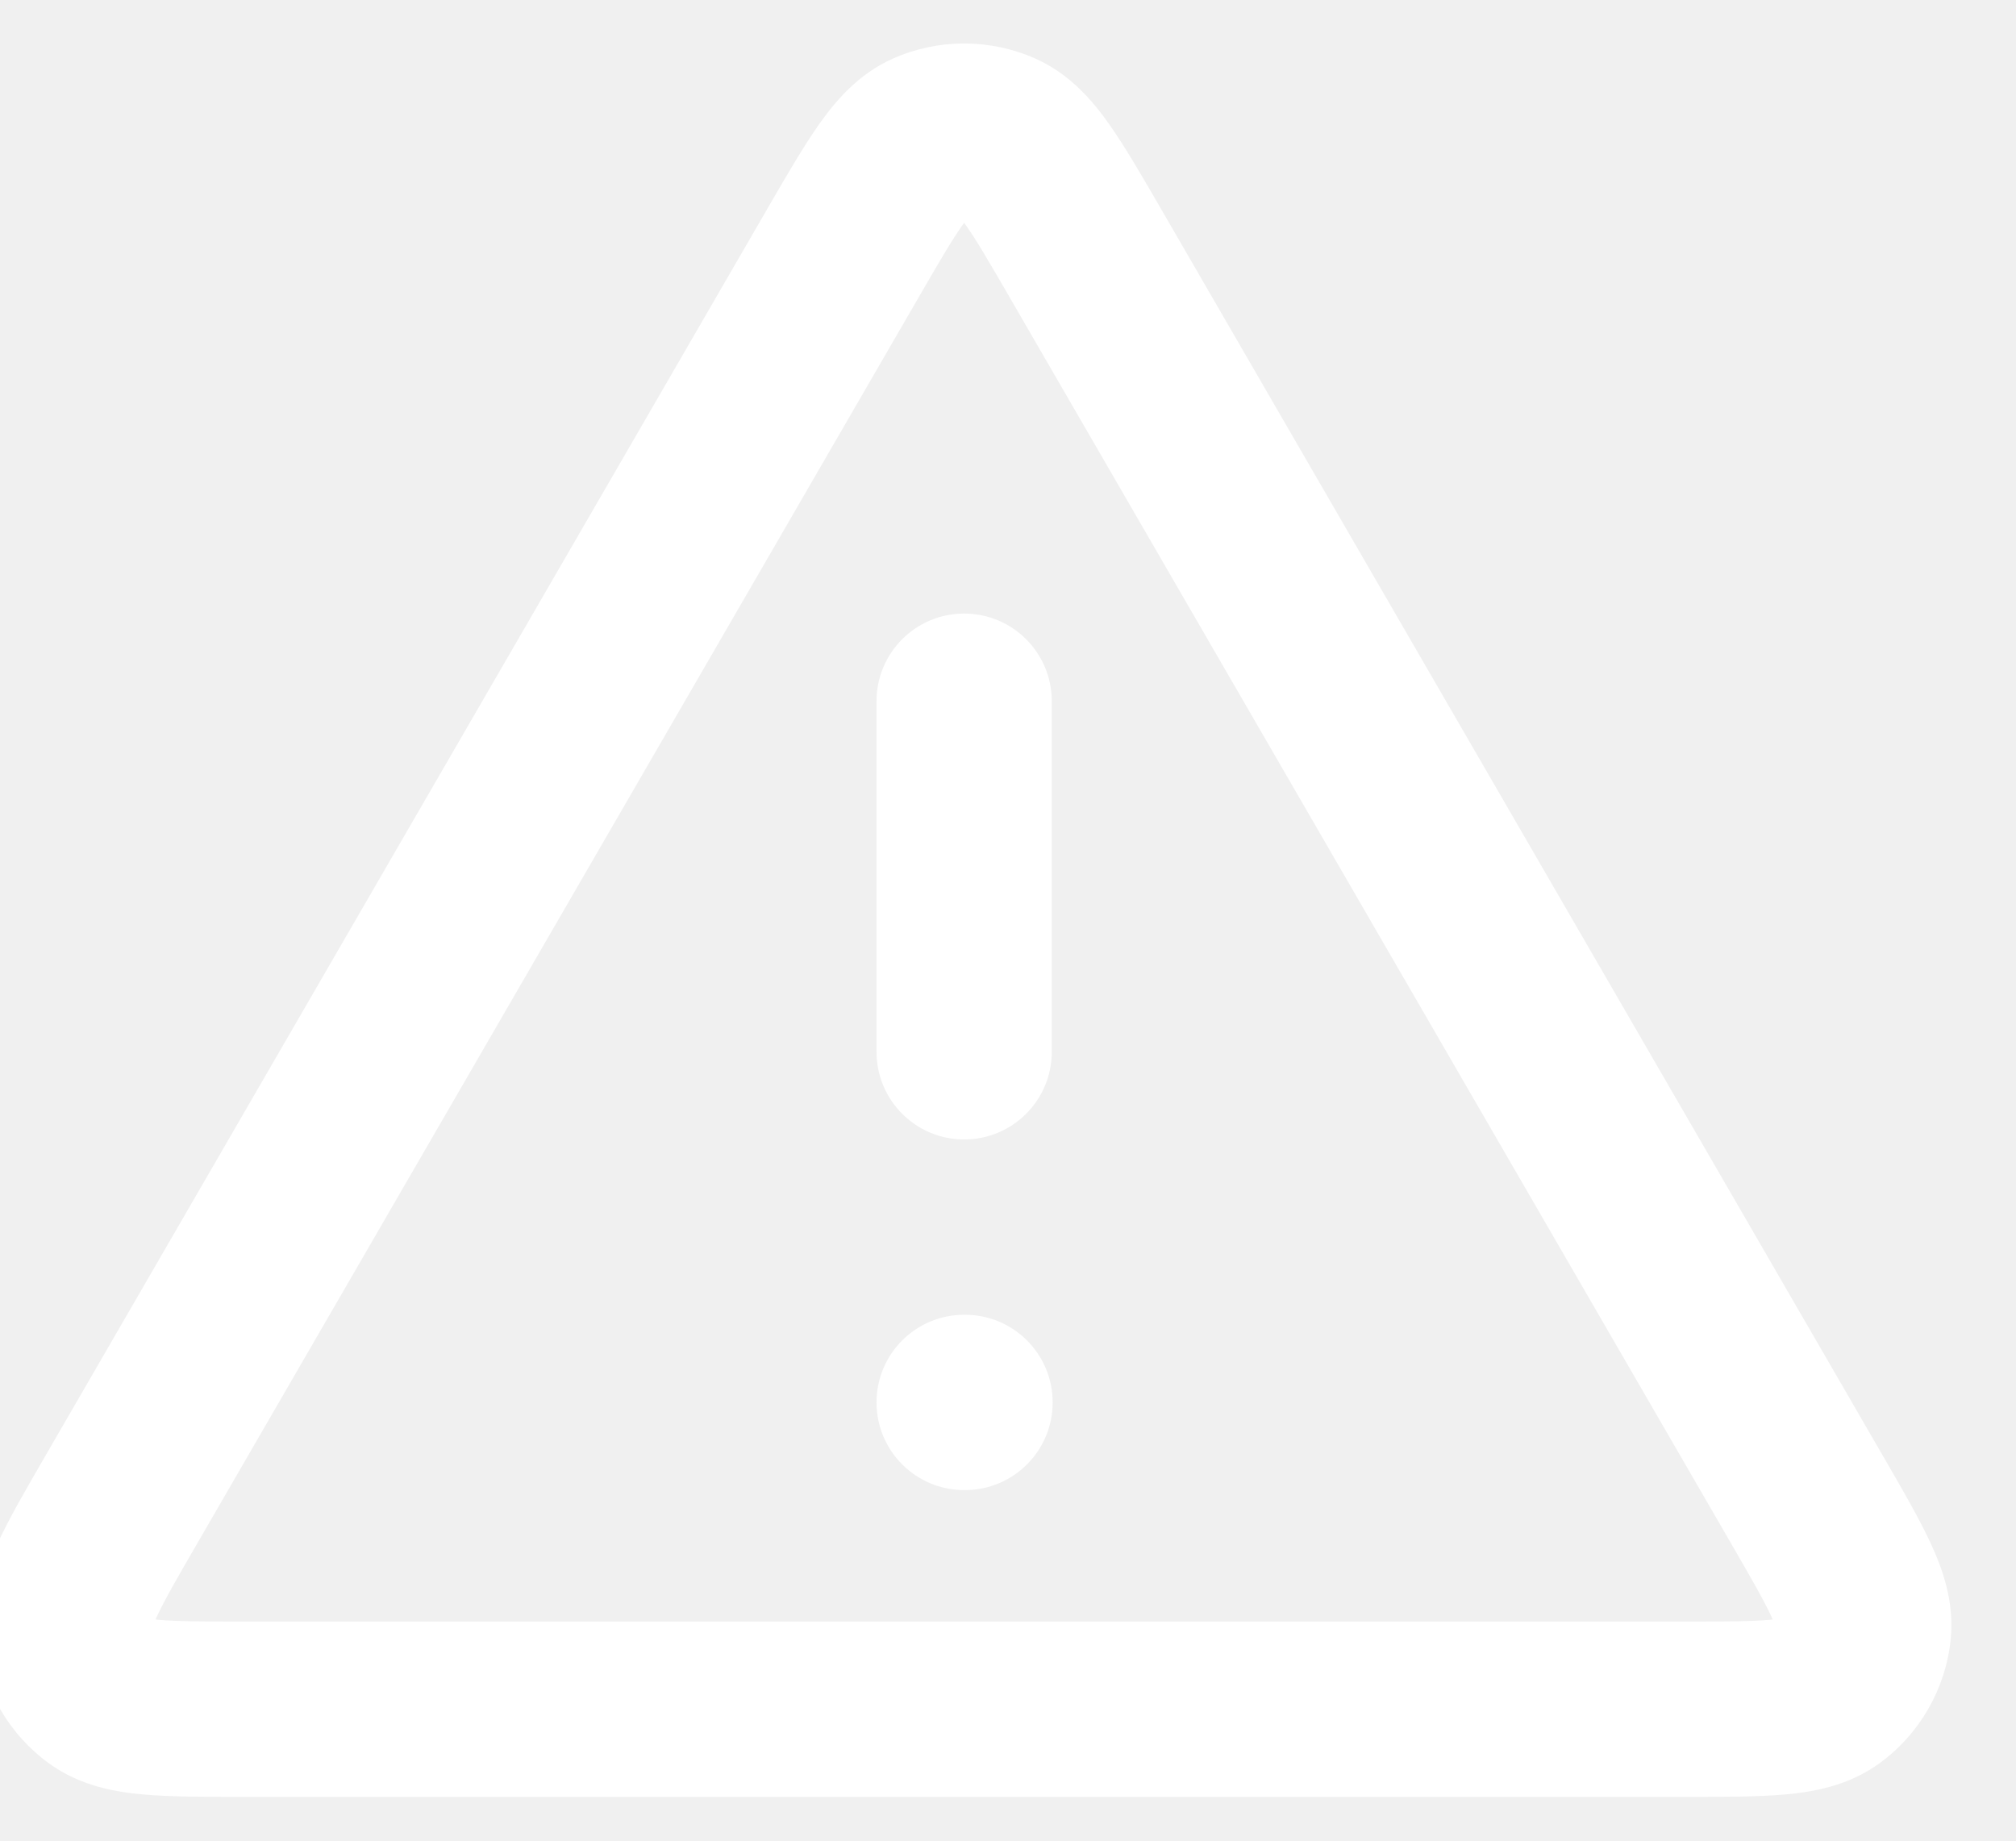
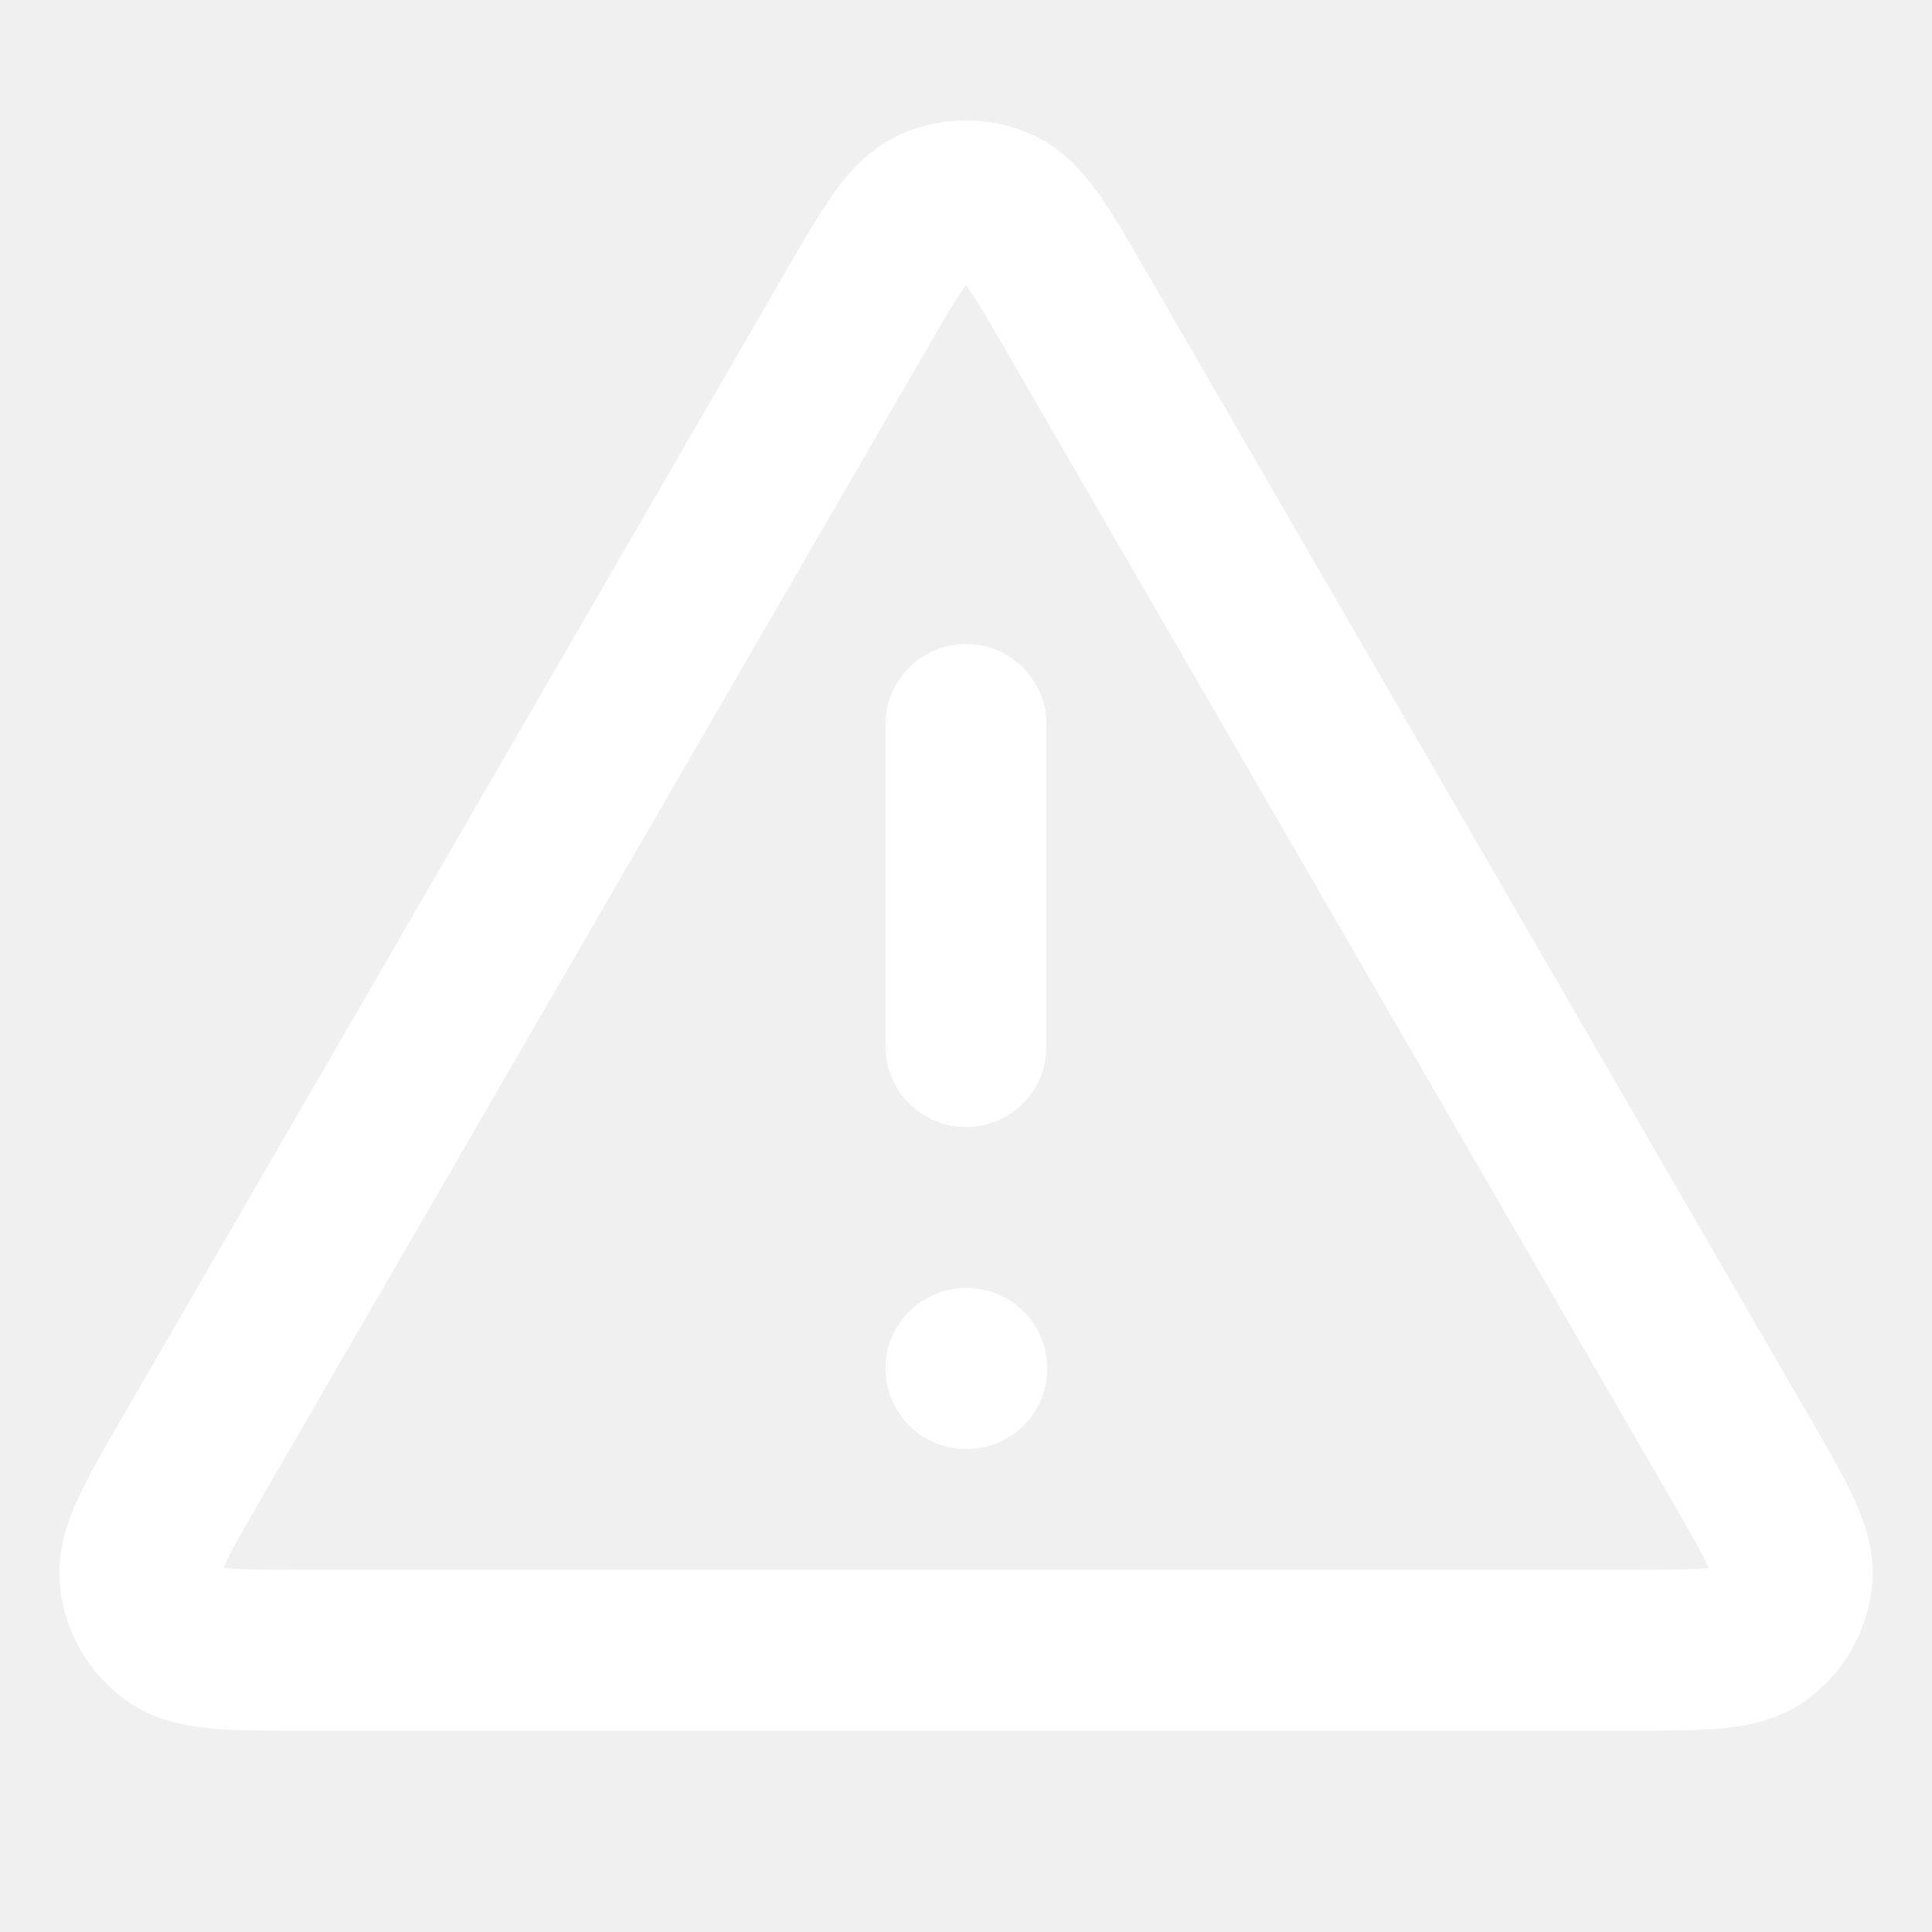
- <svg xmlns="http://www.w3.org/2000/svg" width="46" height="42" viewBox="0 0 46 42" fill="none">
-   <path d="M23.999,16C23.999,14.895 23.104,14 21.999,14C20.895,14 20,14.895 20,16L23.999,16ZM20,24C20,25.104 20.895,26 21.999,26C23.104,26 23.999,25.104 23.999,24L20,24ZM21.999,30C20.895,30 20,30.895 20,32C20,33.104 20.895,34 21.999,34L21.999,30ZM22.019,34C23.124,34 24.019,33.104 24.019,32C24.019,30.895 23.124,30 22.019,30L22.019,34ZM19.23,5.783L20.961,6.785L20.961,6.785L19.23,5.783ZM2.78,34.197L4.511,35.199L4.511,35.199L2.78,34.197ZM41.219,34.197L42.949,33.194L42.949,33.194L41.219,34.197ZM24.769,5.783L26.5,4.781L26.5,4.781L24.769,5.783ZM41.707,38.617L40.531,37L40.531,37L41.707,38.617ZM42.52,37.207L44.509,37.415L44.509,37.415L42.52,37.207ZM1.479,37.207L-0.51,37.415L-0.51,37.415L1.479,37.207ZM2.292,38.617L3.468,37L3.468,37L2.292,38.617ZM21.187,3.164L21.999,4.992L21.999,4.992L21.187,3.164ZM22.812,3.164L23.625,1.337L23.625,1.337L22.812,3.164ZM20,16L20,24L23.999,24L23.999,16L20,16ZM21.999,34L22.019,34L22.019,30L21.999,30L21.999,34ZM17.499,4.781L1.05,33.194L4.511,35.199L20.961,6.785L17.499,4.781ZM5.55,41L38.449,41L38.449,37L5.55,37L5.55,41ZM42.949,33.194L26.5,4.781L23.038,6.785L39.488,35.199L42.949,33.194ZM38.449,41C39.32,41 40.112,41.002 40.746,40.944C41.37,40.887 42.174,40.751 42.883,40.235L40.531,37C40.714,36.867 40.799,36.922 40.381,36.96C39.973,36.998 39.399,37 38.449,37L38.449,41ZM39.488,35.199C39.964,36.021 40.249,36.518 40.421,36.89C40.598,37.272 40.507,37.225 40.531,37L44.509,37.415C44.6,36.543 44.315,35.779 44.052,35.211C43.784,34.633 43.386,33.948 42.949,33.194L39.488,35.199ZM42.883,40.235C43.8,39.568 44.391,38.543 44.509,37.415L40.531,37L40.531,37L42.883,40.235ZM1.05,33.194C0.613,33.948 0.215,34.633 -0.053,35.211C-0.316,35.779 -0.601,36.543 -0.51,37.415L3.468,37C3.492,37.225 3.401,37.272 3.577,36.89C3.749,36.518 4.035,36.021 4.511,35.199L1.05,33.194ZM5.55,37C4.6,37 4.026,36.998 3.618,36.96C3.2,36.922 3.285,36.867 3.468,37L1.116,40.235C1.825,40.751 2.629,40.887 3.253,40.944C3.887,41.002 4.679,41 5.55,41L5.55,37ZM-0.51,37.415C-0.392,38.543 0.199,39.568 1.116,40.235L3.468,37L3.468,37L-0.51,37.415ZM20.961,6.785C21.435,5.966 21.723,5.473 21.959,5.14C22.201,4.799 22.205,4.9 21.999,4.992L20.374,1.337C19.575,1.692 19.056,2.318 18.695,2.828C18.328,3.346 17.934,4.03 17.499,4.781L20.961,6.785ZM26.5,4.781C26.065,4.03 25.671,3.346 25.304,2.828C24.943,2.318 24.424,1.692 23.625,1.337L21.999,4.992C21.793,4.9 21.798,4.799 22.04,5.14C22.276,5.473 22.564,5.966 23.038,6.785L26.5,4.781ZM21.999,4.992L21.999,4.992L23.625,1.337C22.59,0.877 21.409,0.877 20.374,1.337L21.999,4.992Z" fill="#FFFFFF" />
+ <svg xmlns="http://www.w3.org/2000/svg" width="24" height="24" viewBox="0 0 24 24" fill="none">
+   <path d="M12 9V13M12 17H12.01M10.615 3.892L2.39 18.098C1.934 18.886 1.706 19.28 1.74 19.604C1.769 19.886 1.917 20.142 2.146 20.309C2.409 20.5 2.864 20.5 3.775 20.5H20.225C21.135 20.5 21.59 20.5 21.853 20.309C22.083 20.142 22.23 19.886 22.26 19.604C22.294 19.28 22.066 18.886 21.609 18.098L13.384 3.892C12.93 3.107 12.703 2.714 12.406 2.582C12.147 2.467 11.852 2.467 11.594 2.582C11.297 2.714 11.07 3.107 10.615 3.892Z" stroke="white" stroke-width="2" stroke-linecap="round" stroke-linejoin="round" />
</svg>
